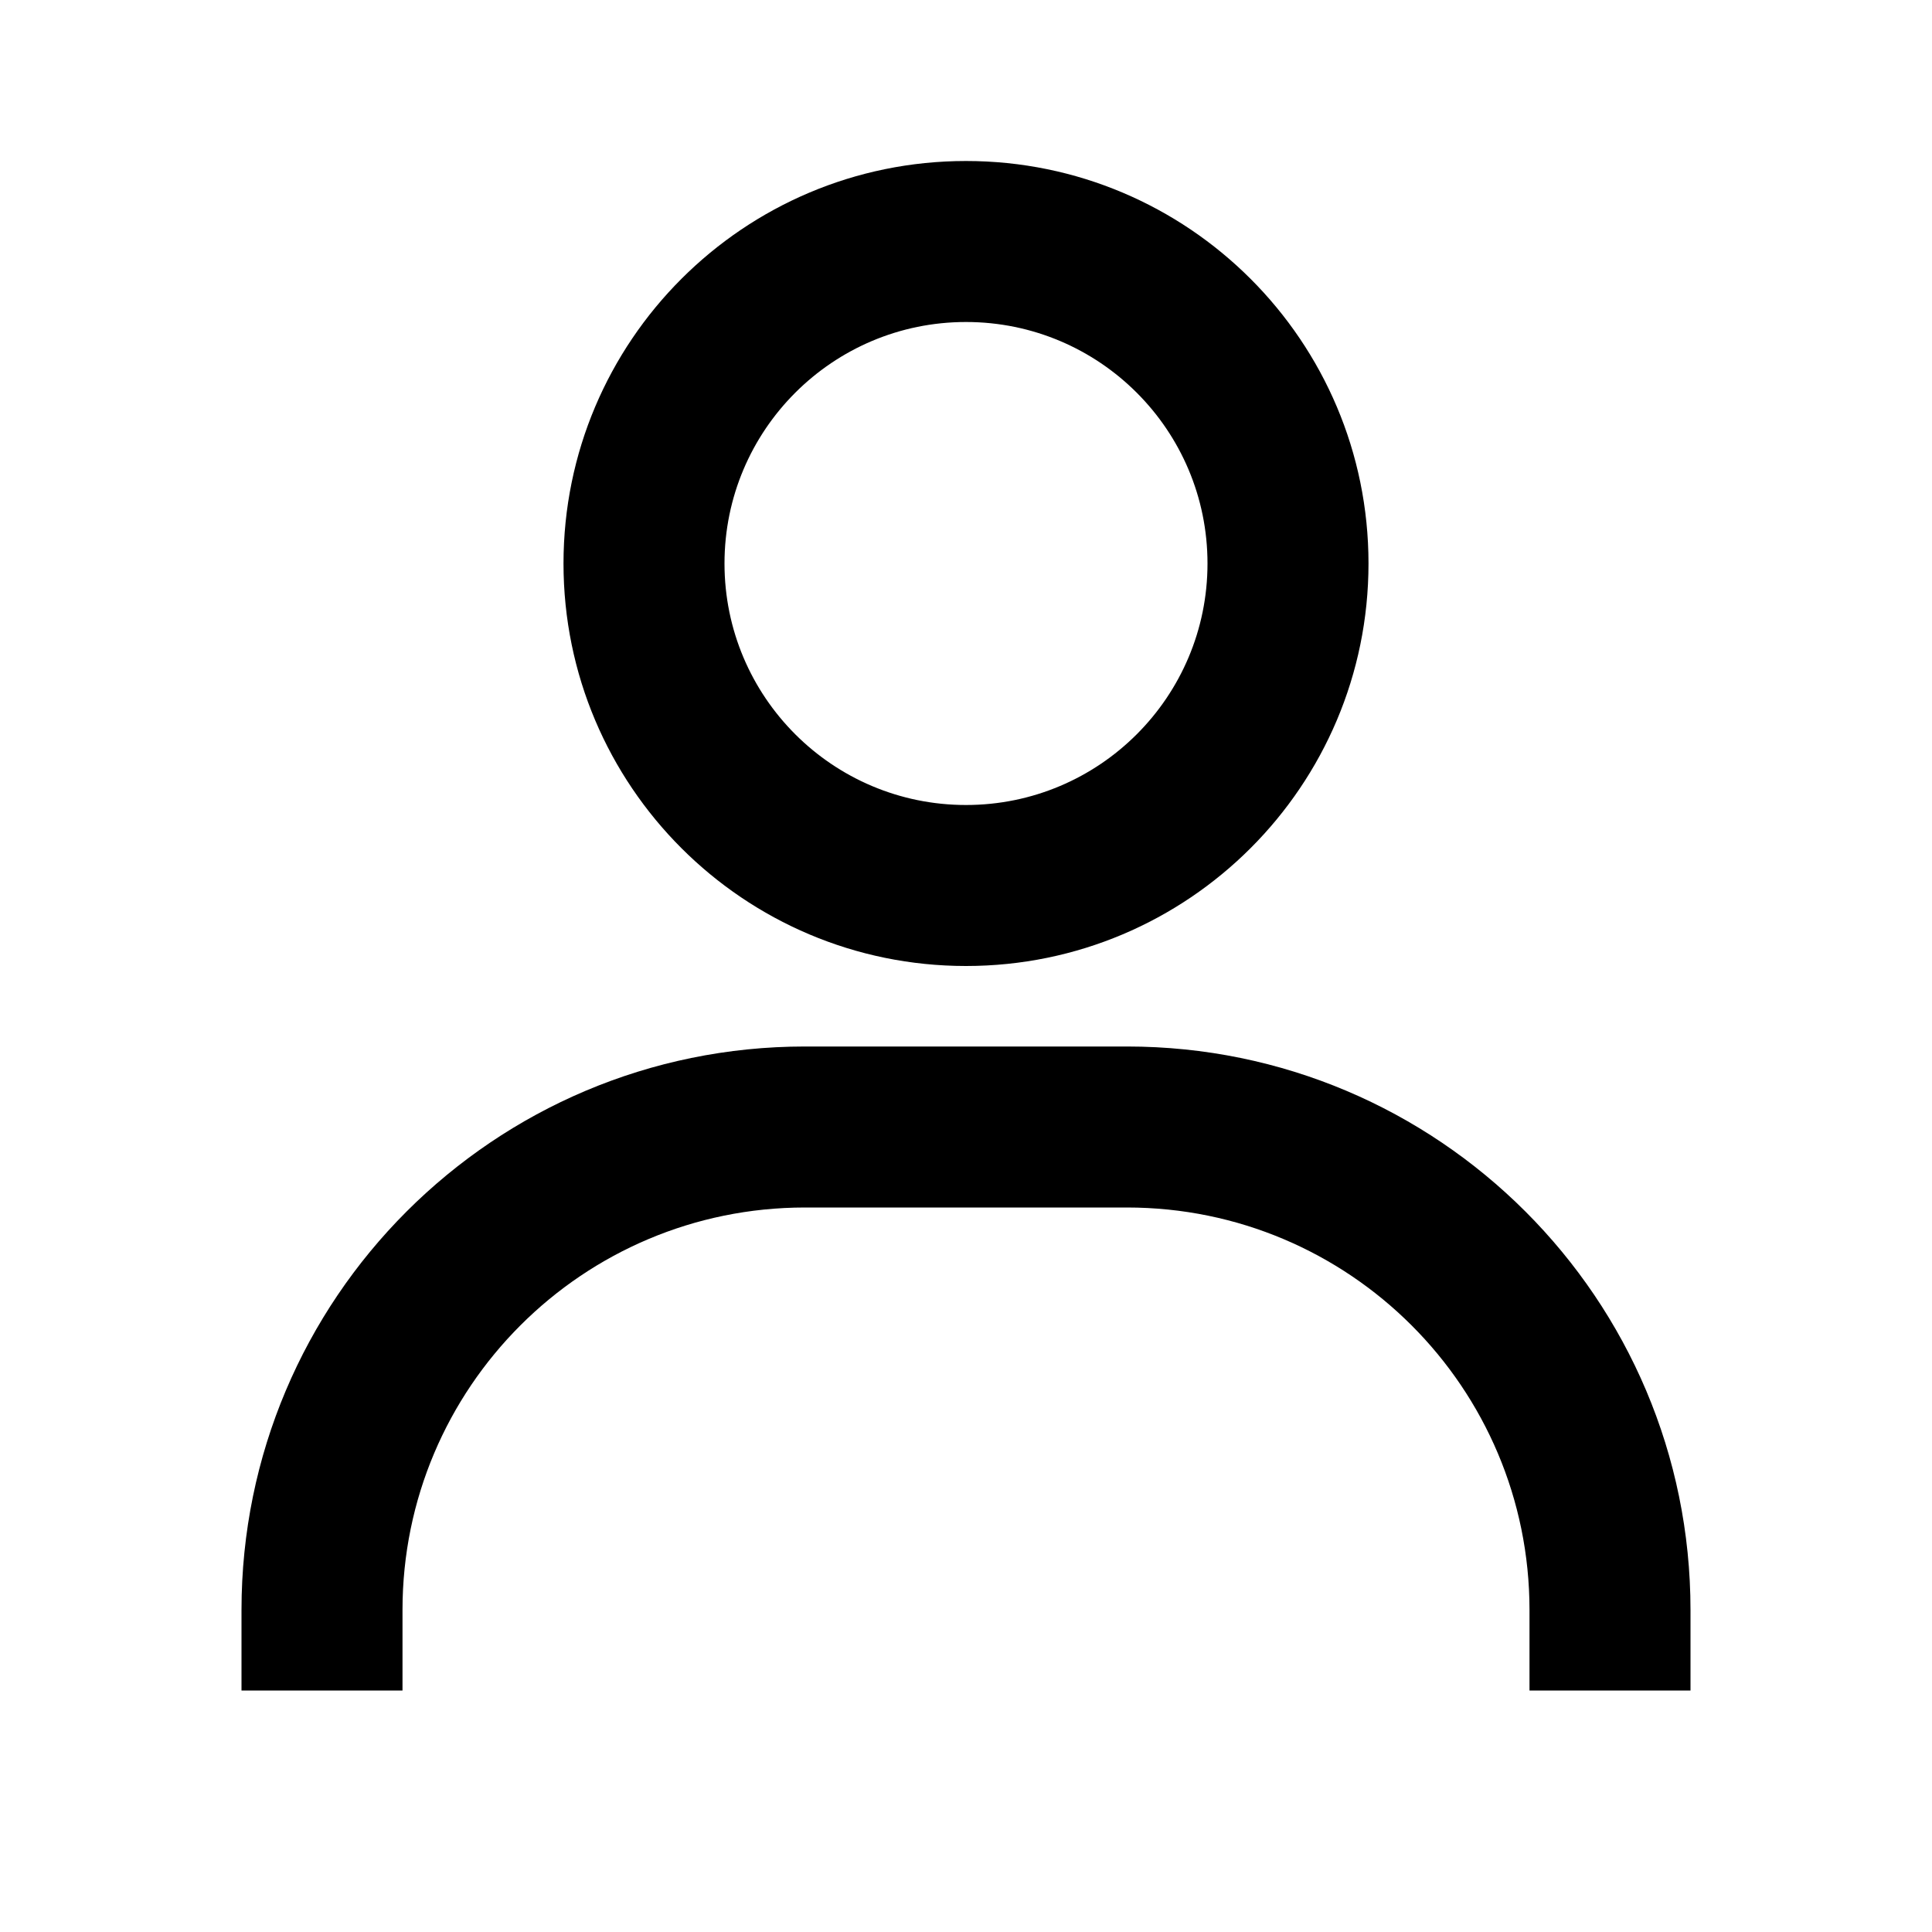
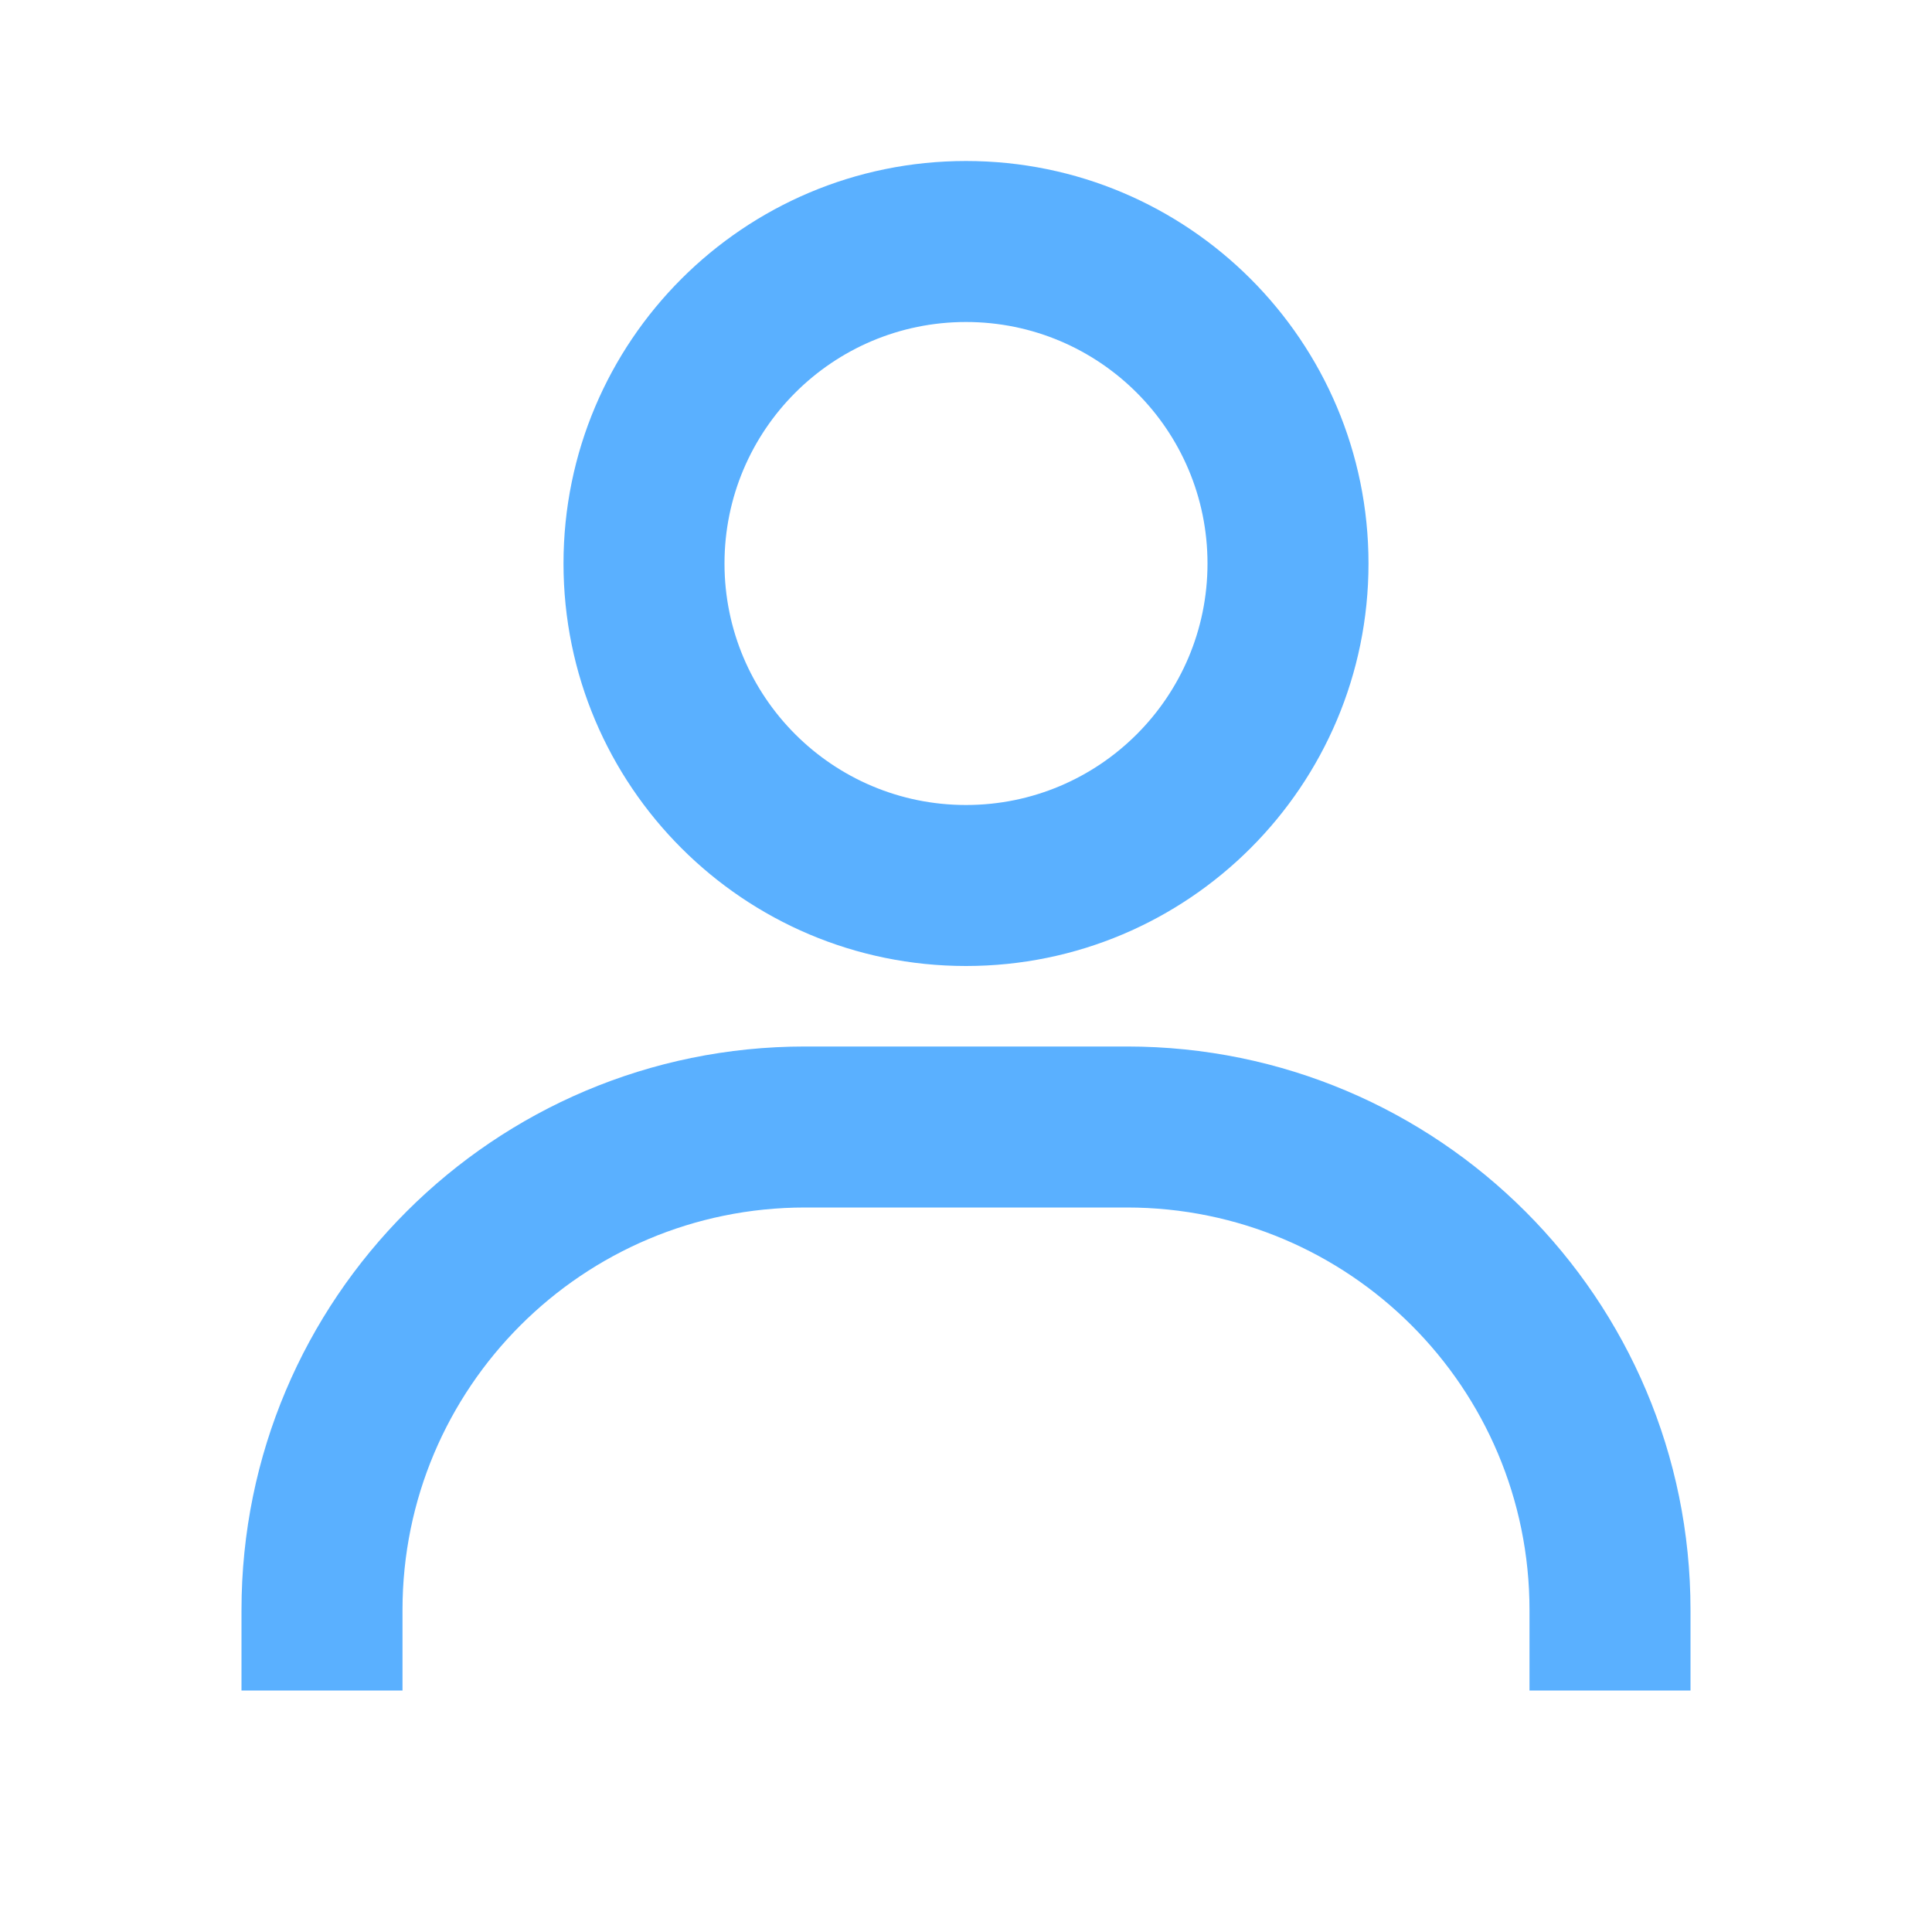
<svg xmlns="http://www.w3.org/2000/svg" width="24" height="24" viewBox="0 0 24 24">
-   <path d="M12 2a5 5 0 1 0 5 5 5 5 0 0 0-5-5zm0 8a3 3 0 1 1 3-3 3 3 0 0 1-3 3zm9 11v-1a7 7 0 0 0-7-7h-4a7 7 0 0 0-7 7v1h2v-1a5 5 0 0 1 5-5h4a5 5 0 0 1 5 5v1z" />
+   <path fill="#5AB0FF" d="M12 2a5 5 0 1 0 5 5 5 5 0 0 0-5-5zm0 8a3 3 0 1 1 3-3 3 3 0 0 1-3 3zm9 11v-1a7 7 0 0 0-7-7h-4a7 7 0 0 0-7 7v1h2v-1a5 5 0 0 1 5-5h4a5 5 0 0 1 5 5v1z" />
</svg>
